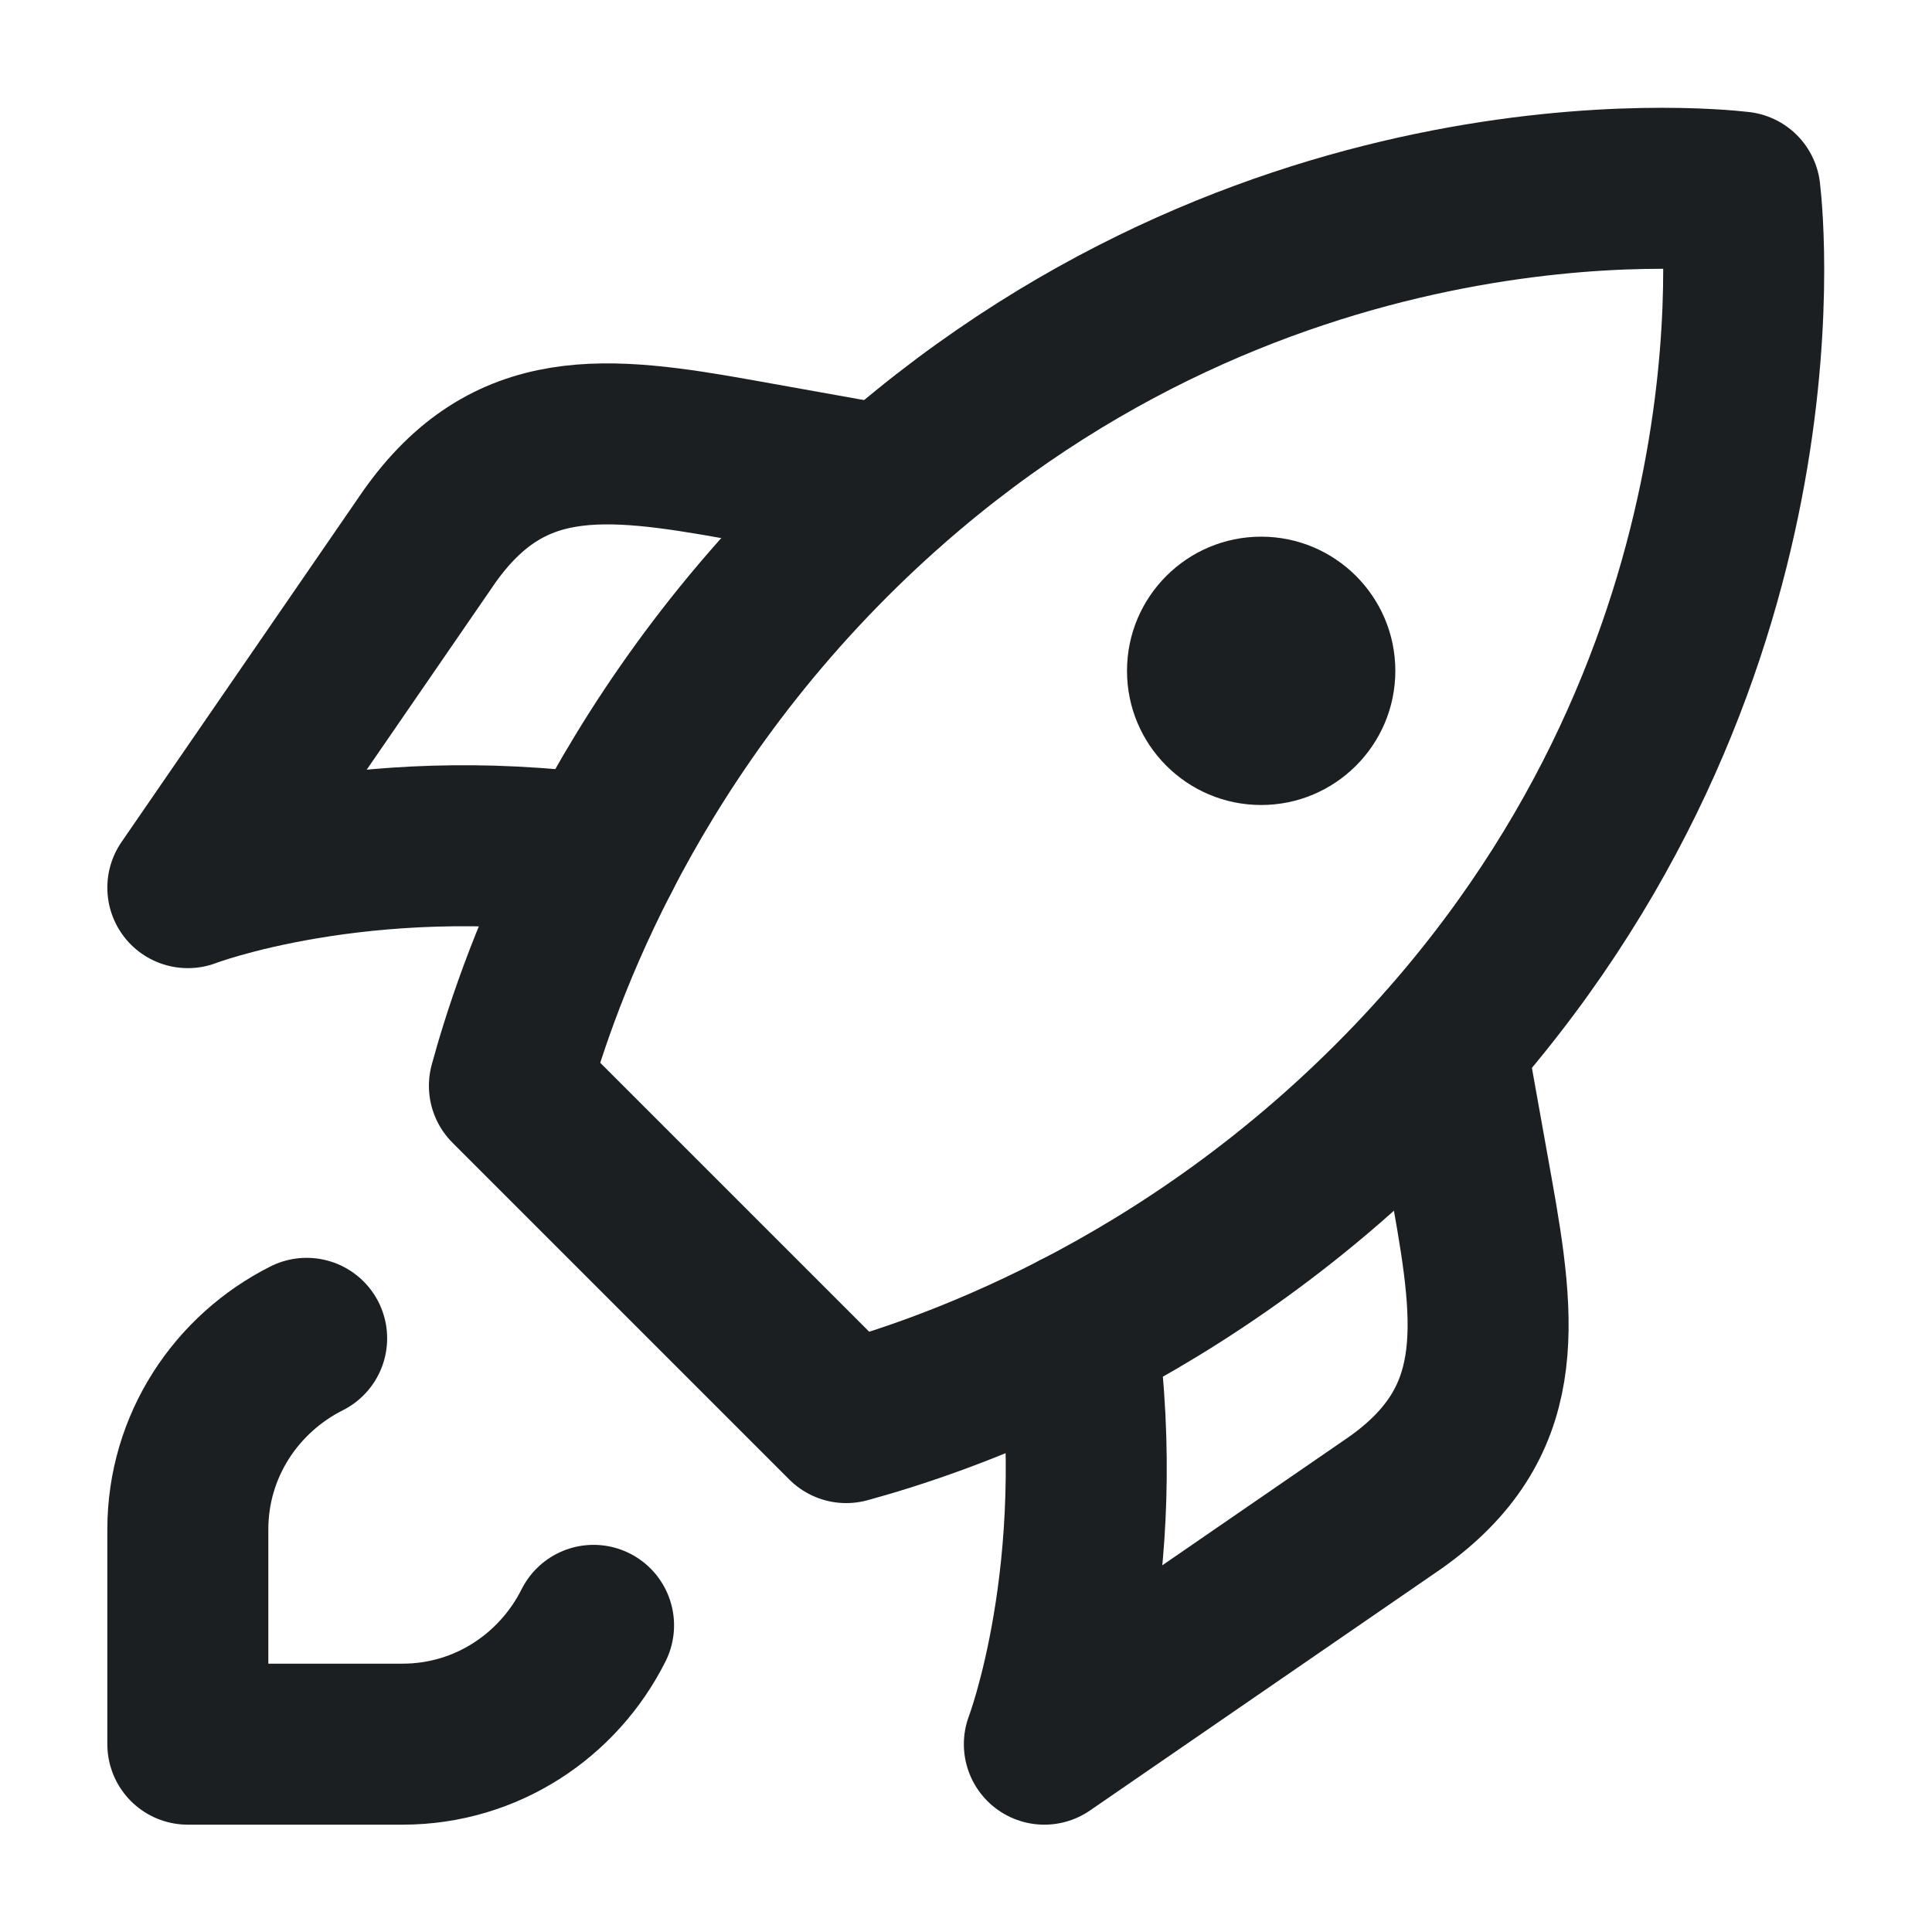
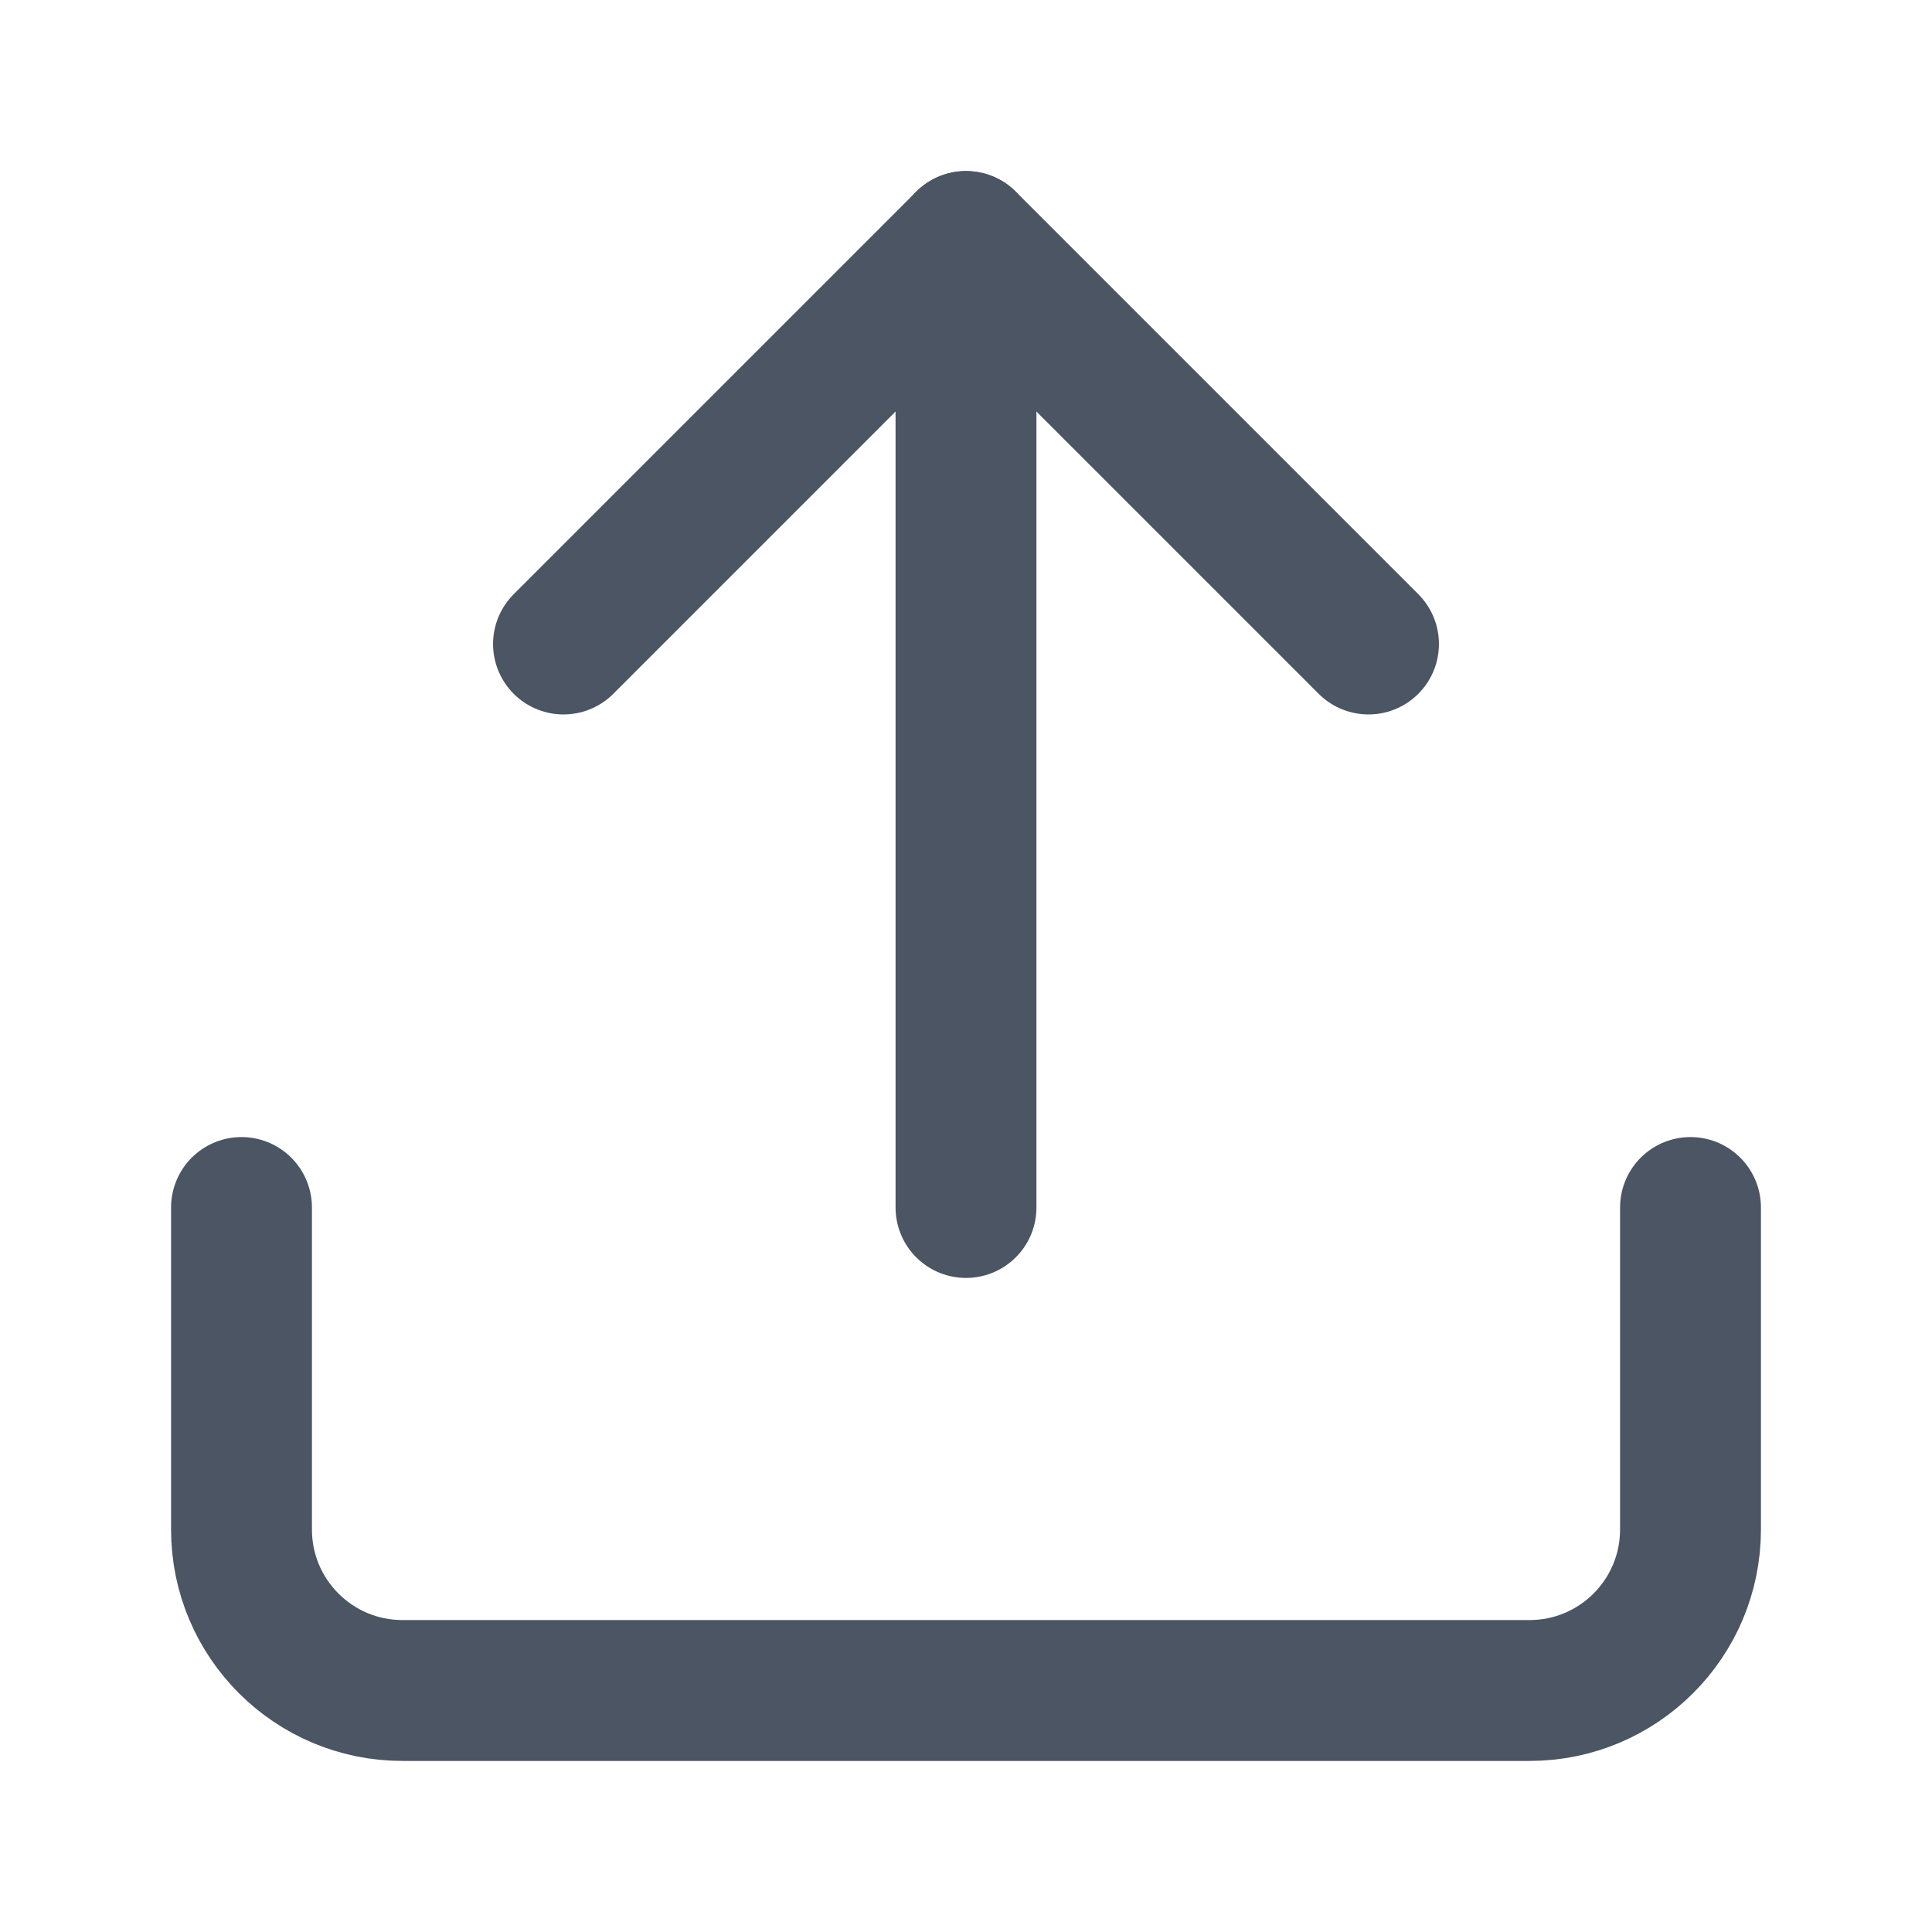
- <svg xmlns="http://www.w3.org/2000/svg" x="0px" y="0px" width="18px" height="18px" viewBox="0 0 18 18">
-   <path d="M11.75 7.5C12.44 7.5 13 6.94 13 6.25C13 5.56 12.44 5 11.75 5C11.06 5 10.5 5.56 10.5 6.25C10.5 6.94 11.06 7.5 11.75 7.5Z" fill="#1c1f21" data-color="color-2" />
-   <path d="M2.857 12.469C2.203 12.798 1.75 13.468 1.75 14.25V16.25H3.75C4.532 16.25 5.202 15.797 5.53 15.143" stroke="#1c1f21" stroke-width="1.5" stroke-linecap="round" stroke-linejoin="round" data-color="color-2" fill="none" />
-   <path d="M13.171 10.059C16.676 6.381 16.247 2.094 16.211 1.789C15.905 1.753 11.619 1.324 7.941 4.829C5.713 6.953 4.963 9.323 4.746 10.116L7.884 13.254C8.677 13.037 11.047 12.287 13.171 10.059Z" stroke="#1c1f21" stroke-width="1.5" stroke-linecap="round" stroke-linejoin="round" fill="none" />
-   <path d="M8.266 4.528L6.892 4.282C5.637 4.057 4.737 3.959 4 5L1.75 8.27C1.75 8.27 3.353 7.657 5.592 7.967" stroke="#1c1f21" stroke-width="1.5" stroke-linecap="round" stroke-linejoin="round" fill="none" />
-   <path d="M10.033 12.408C10.343 14.647 9.73 16.25 9.73 16.25L13 14C14.041 13.263 13.943 12.363 13.718 11.108L13.472 9.734" stroke="#1c1f21" stroke-width="1.5" stroke-linecap="round" stroke-linejoin="round" fill="none" />
+ <svg xmlns="http://www.w3.org/2000/svg" width="24" height="24" viewBox="0 0 24 24" fill="none" stroke="#4b5563" stroke-width="1.75" stroke-linecap="round" stroke-linejoin="round">
+   <path d="M21 15v4a2 2 0 0 1-2 2H5a2 2 0 0 1-2-2v-4" />
+   <polyline points="17 8 12 3 7 8" />
+   <line x1="12" x2="12" y1="3" y2="15" />
</svg>
